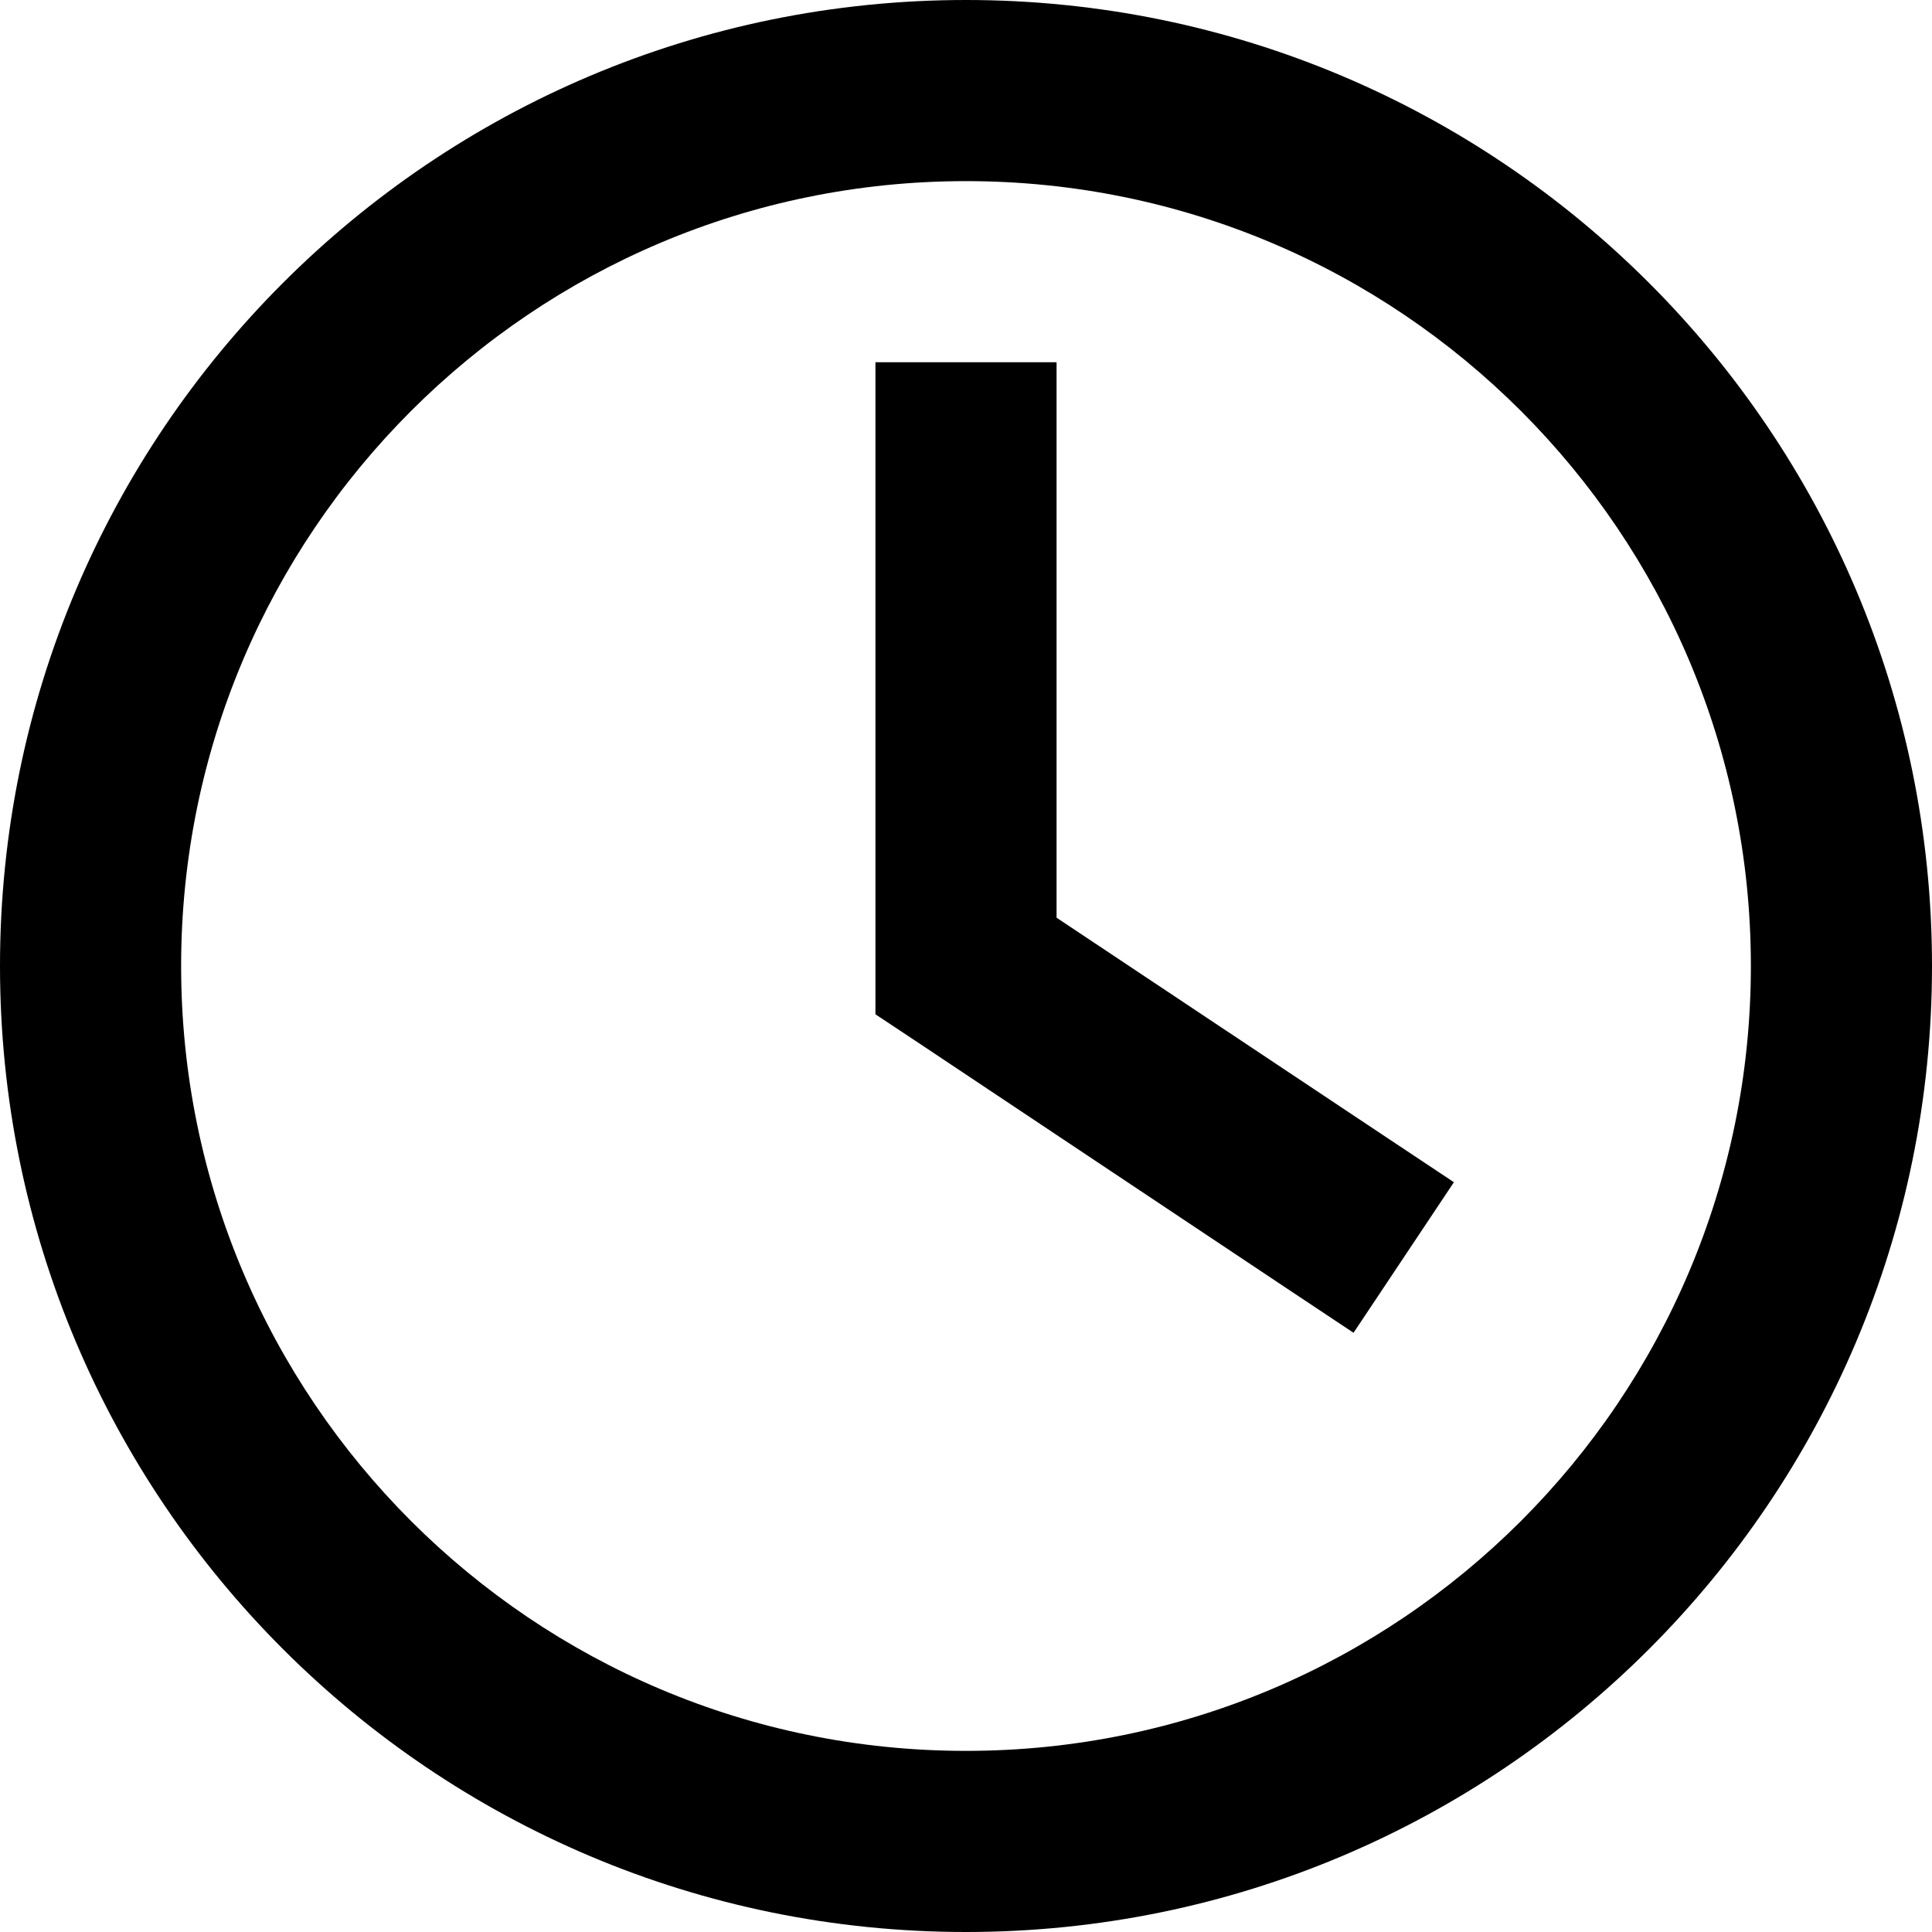
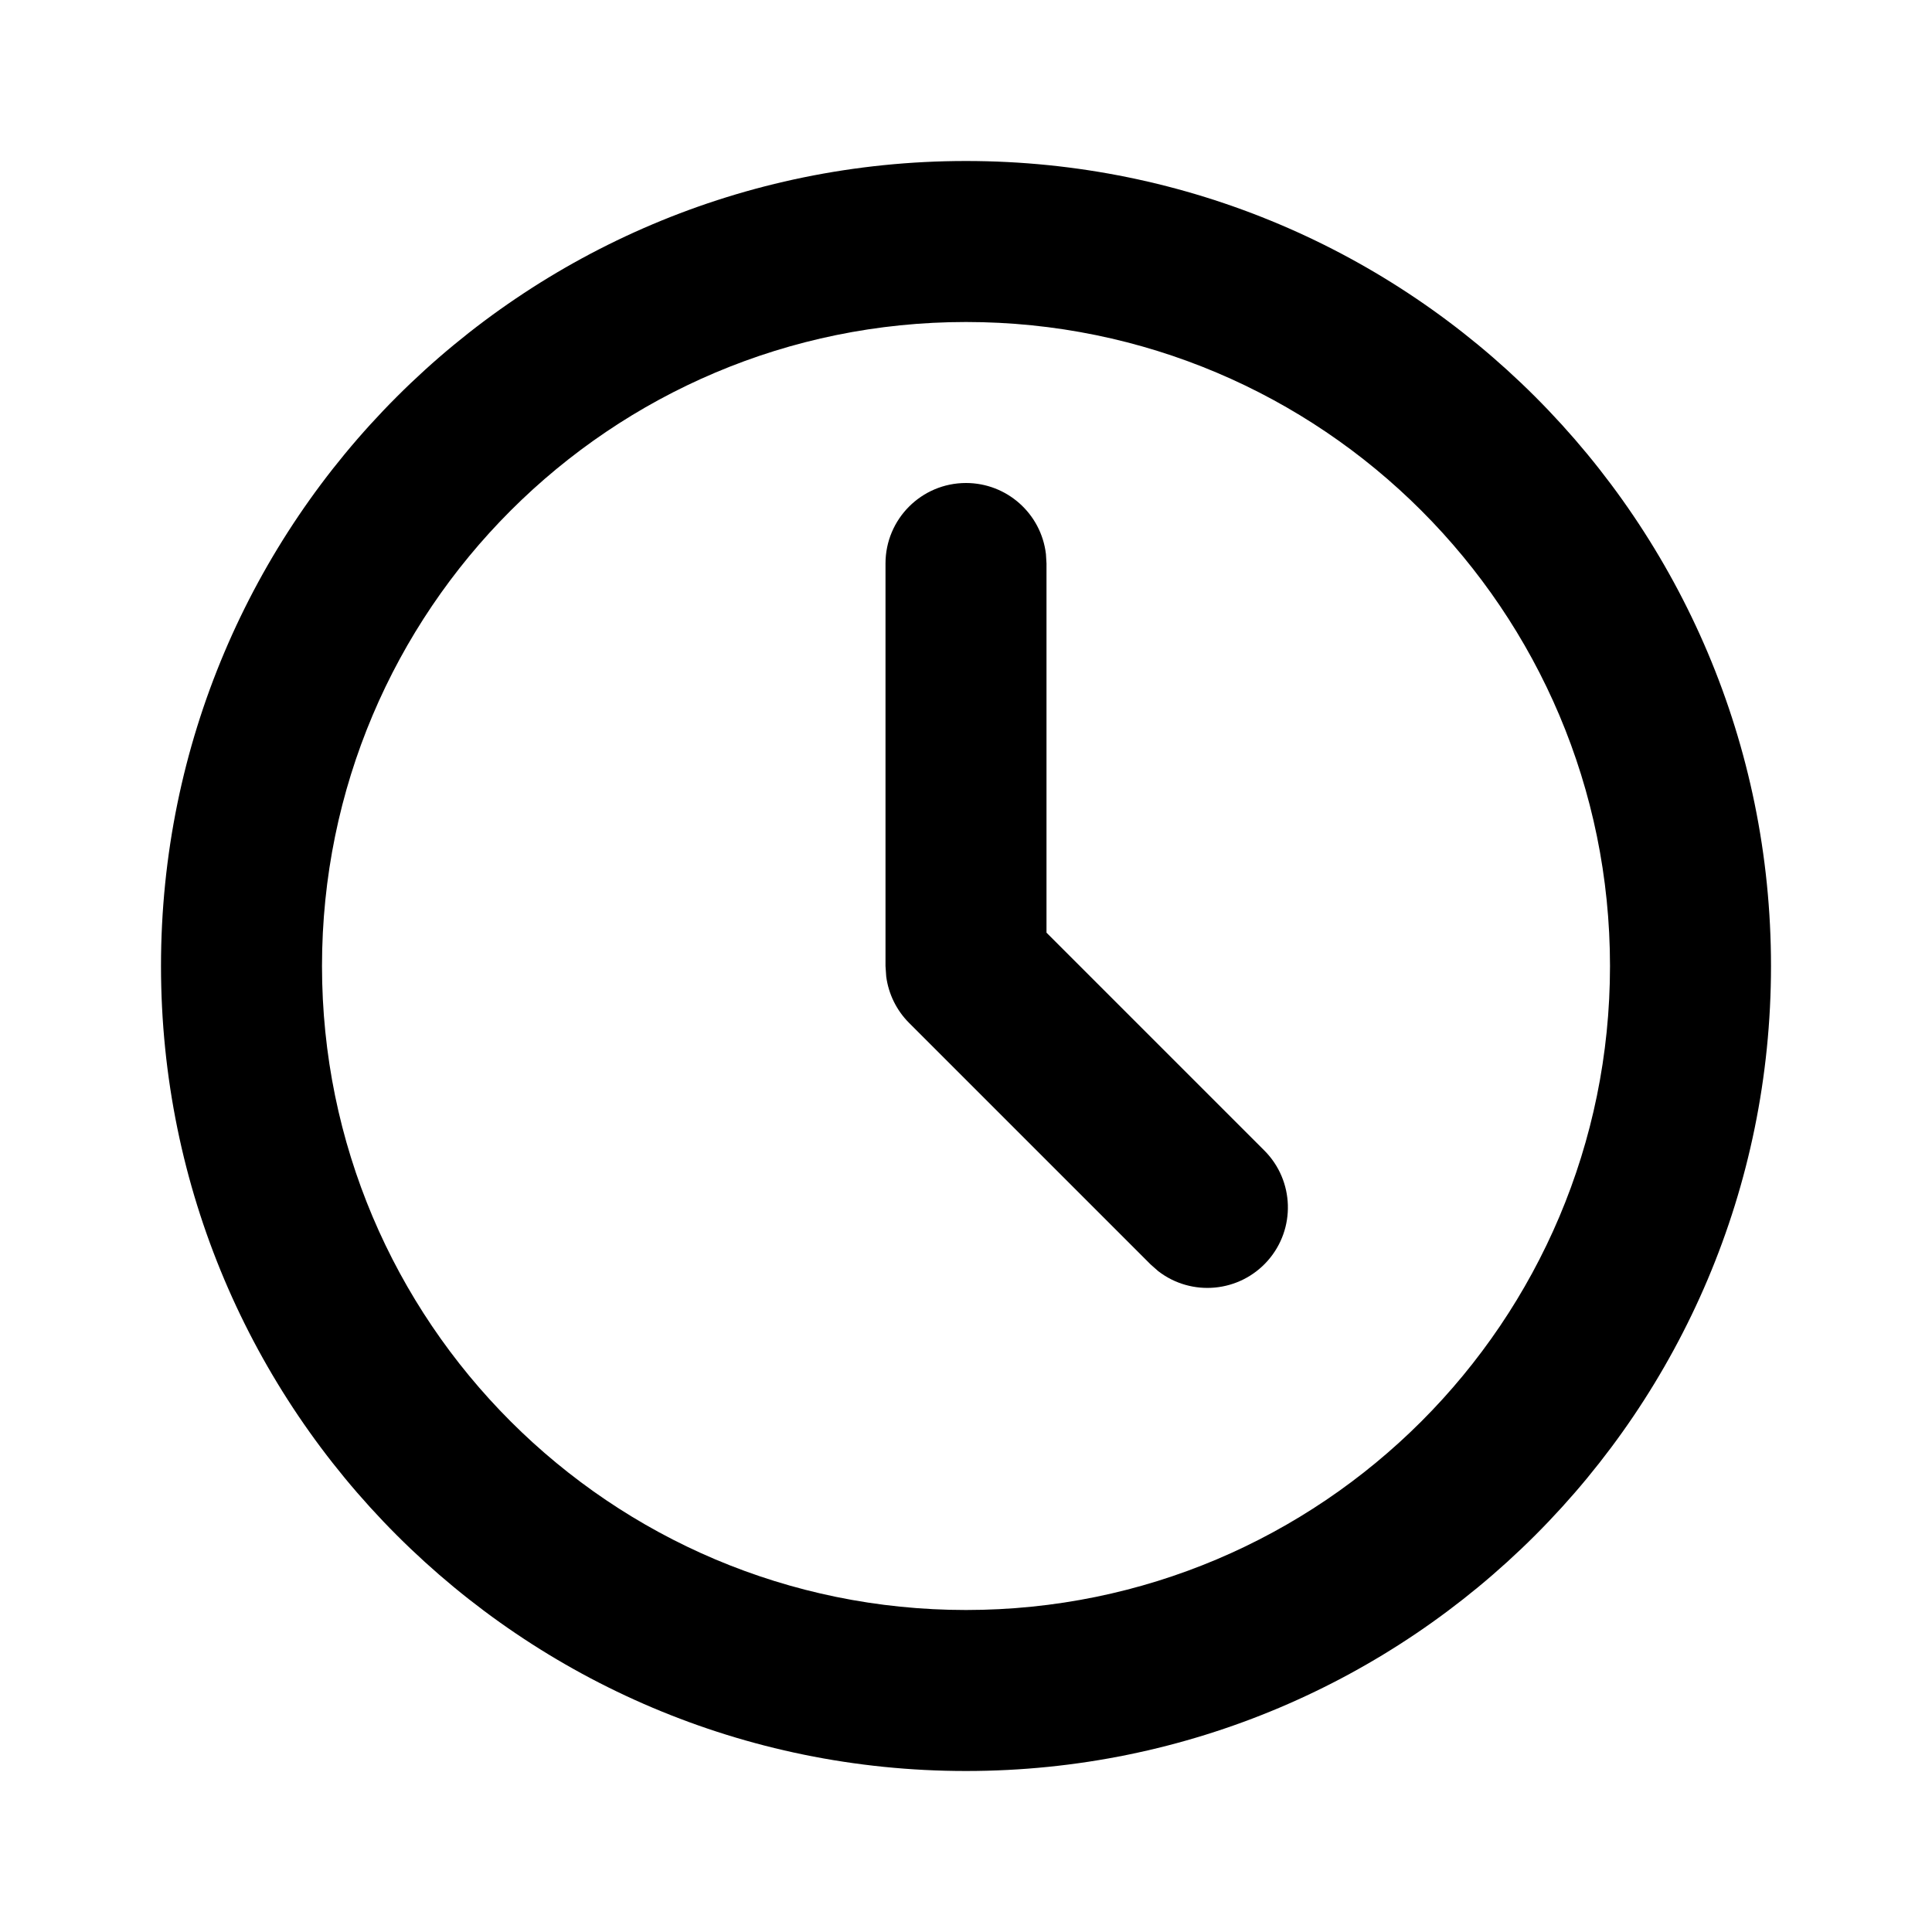
- <svg xmlns="http://www.w3.org/2000/svg" viewBox="0 0 512 512">
-   <path d="M464 256A208 208 0 1 1 48 256a208 208 0 1 1 416 0zM0 256a256 256 0 1 0 512 0A256 256 0 1 0 0 256zM232 120V256v12.8l10.7 7.1 96 64 20 13.3 26.6-39.9-20-13.3L280 243.2V120 96H232v24z" />
+ <svg xmlns="http://www.w3.org/2000/svg" width="1em" height="1em" viewBox="0 0 24 24">
+   <g fill="none">
+     <path d="M24 0v24H0V0zM12.593 23.258l-.011.002l-.071.035l-.02.004l-.014-.004l-.071-.035c-.01-.004-.019-.001-.024.005l-.004.01l-.017.428l.005.02l.01.013l.104.074l.015.004l.012-.004l.104-.074l.012-.016l.004-.017l-.017-.427c-.002-.01-.009-.017-.017-.018m.265-.113l-.013.002l-.185.093l-.01.01l-.003.011l.018.43l.005.012l.008.007l.201.093c.012.004.023 0 .029-.008l.004-.014l-.034-.614c-.003-.012-.01-.02-.02-.022m-.715.002a.023.023 0 0 0-.027.006l-.006.014l-.034.614c0 .012.007.02.017.024l.015-.002l.201-.093l.01-.008l.004-.011l.017-.43l-.003-.012l-.01-.01z" />
+     <path fill="black" d="M12 2c5.523 0 10 4.477 10 10s-4.477 10-10 10S2 17.523 2 12S6.477 2 12 2m0 2a8 8 0 1 0 0 16a8 8 0 0 0 0-16m0 2a1 1 0 0 1 .993.883L13 7v4.586l2.707 2.707a1 1 0 0 1-1.32 1.497l-.094-.083l-3-3a1 1 0 0 1-.284-.576L11 12V7a1 1 0 0 1 1-1" />
+   </g>
</svg>
